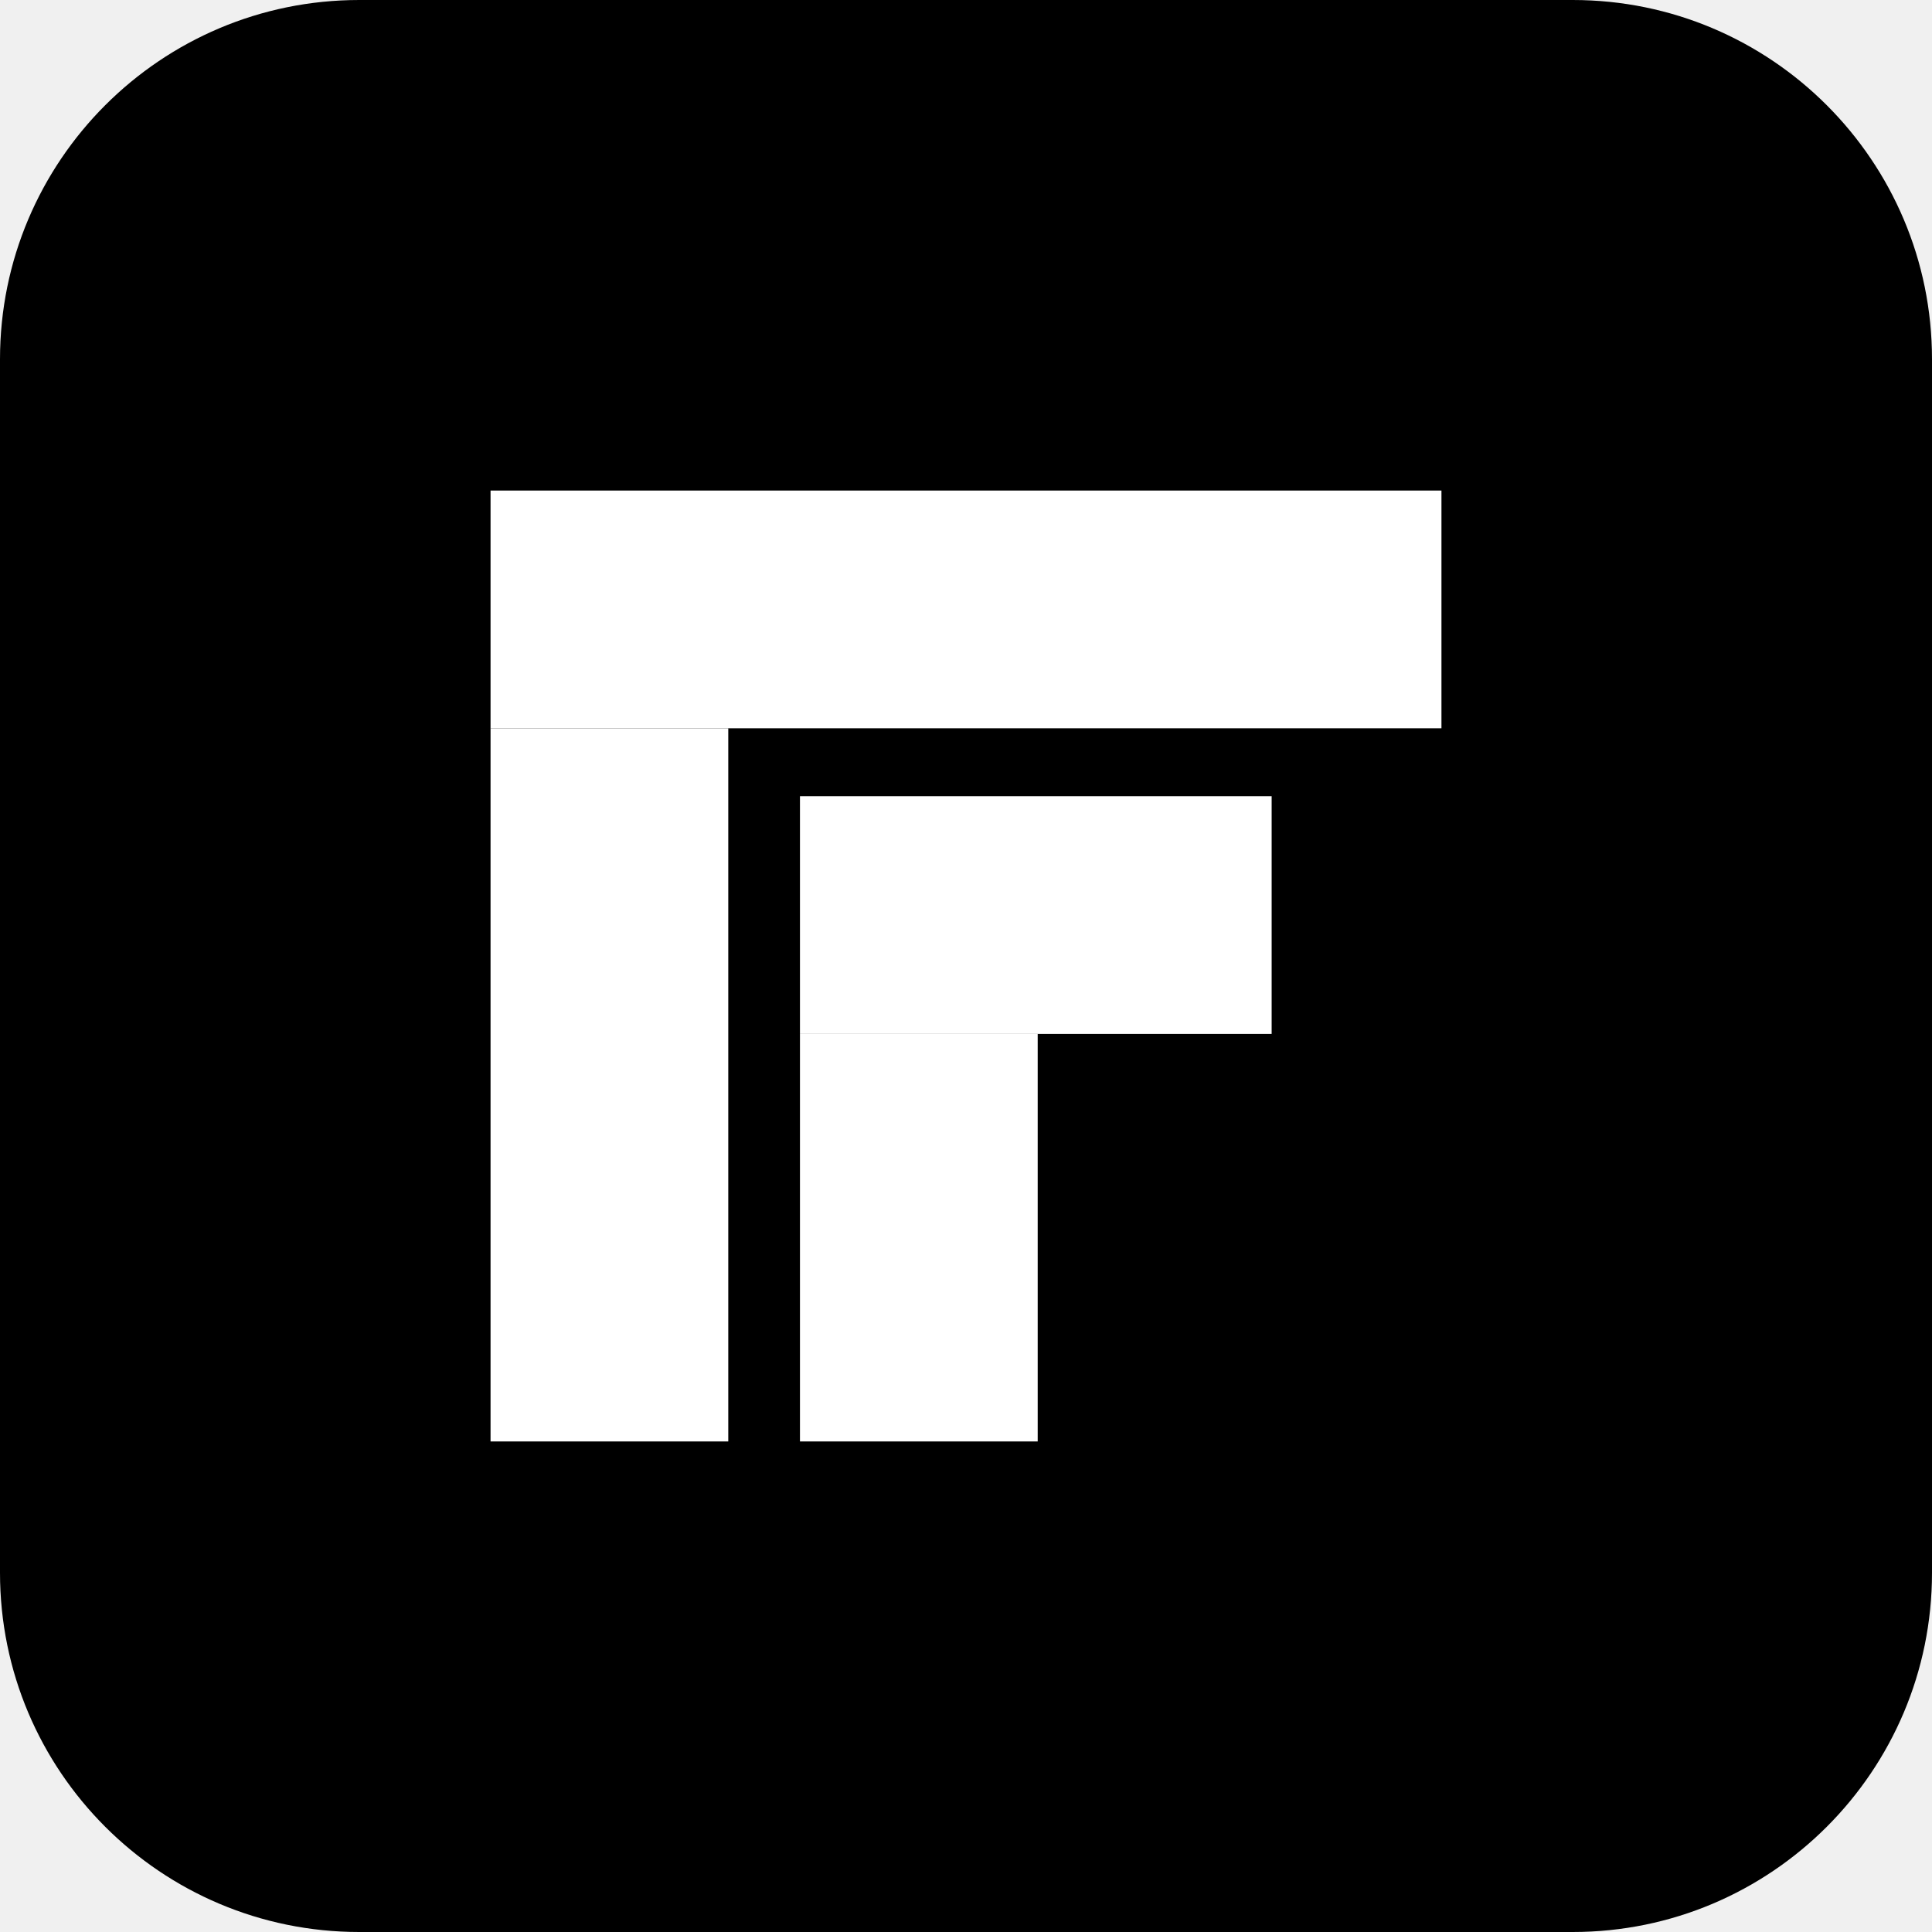
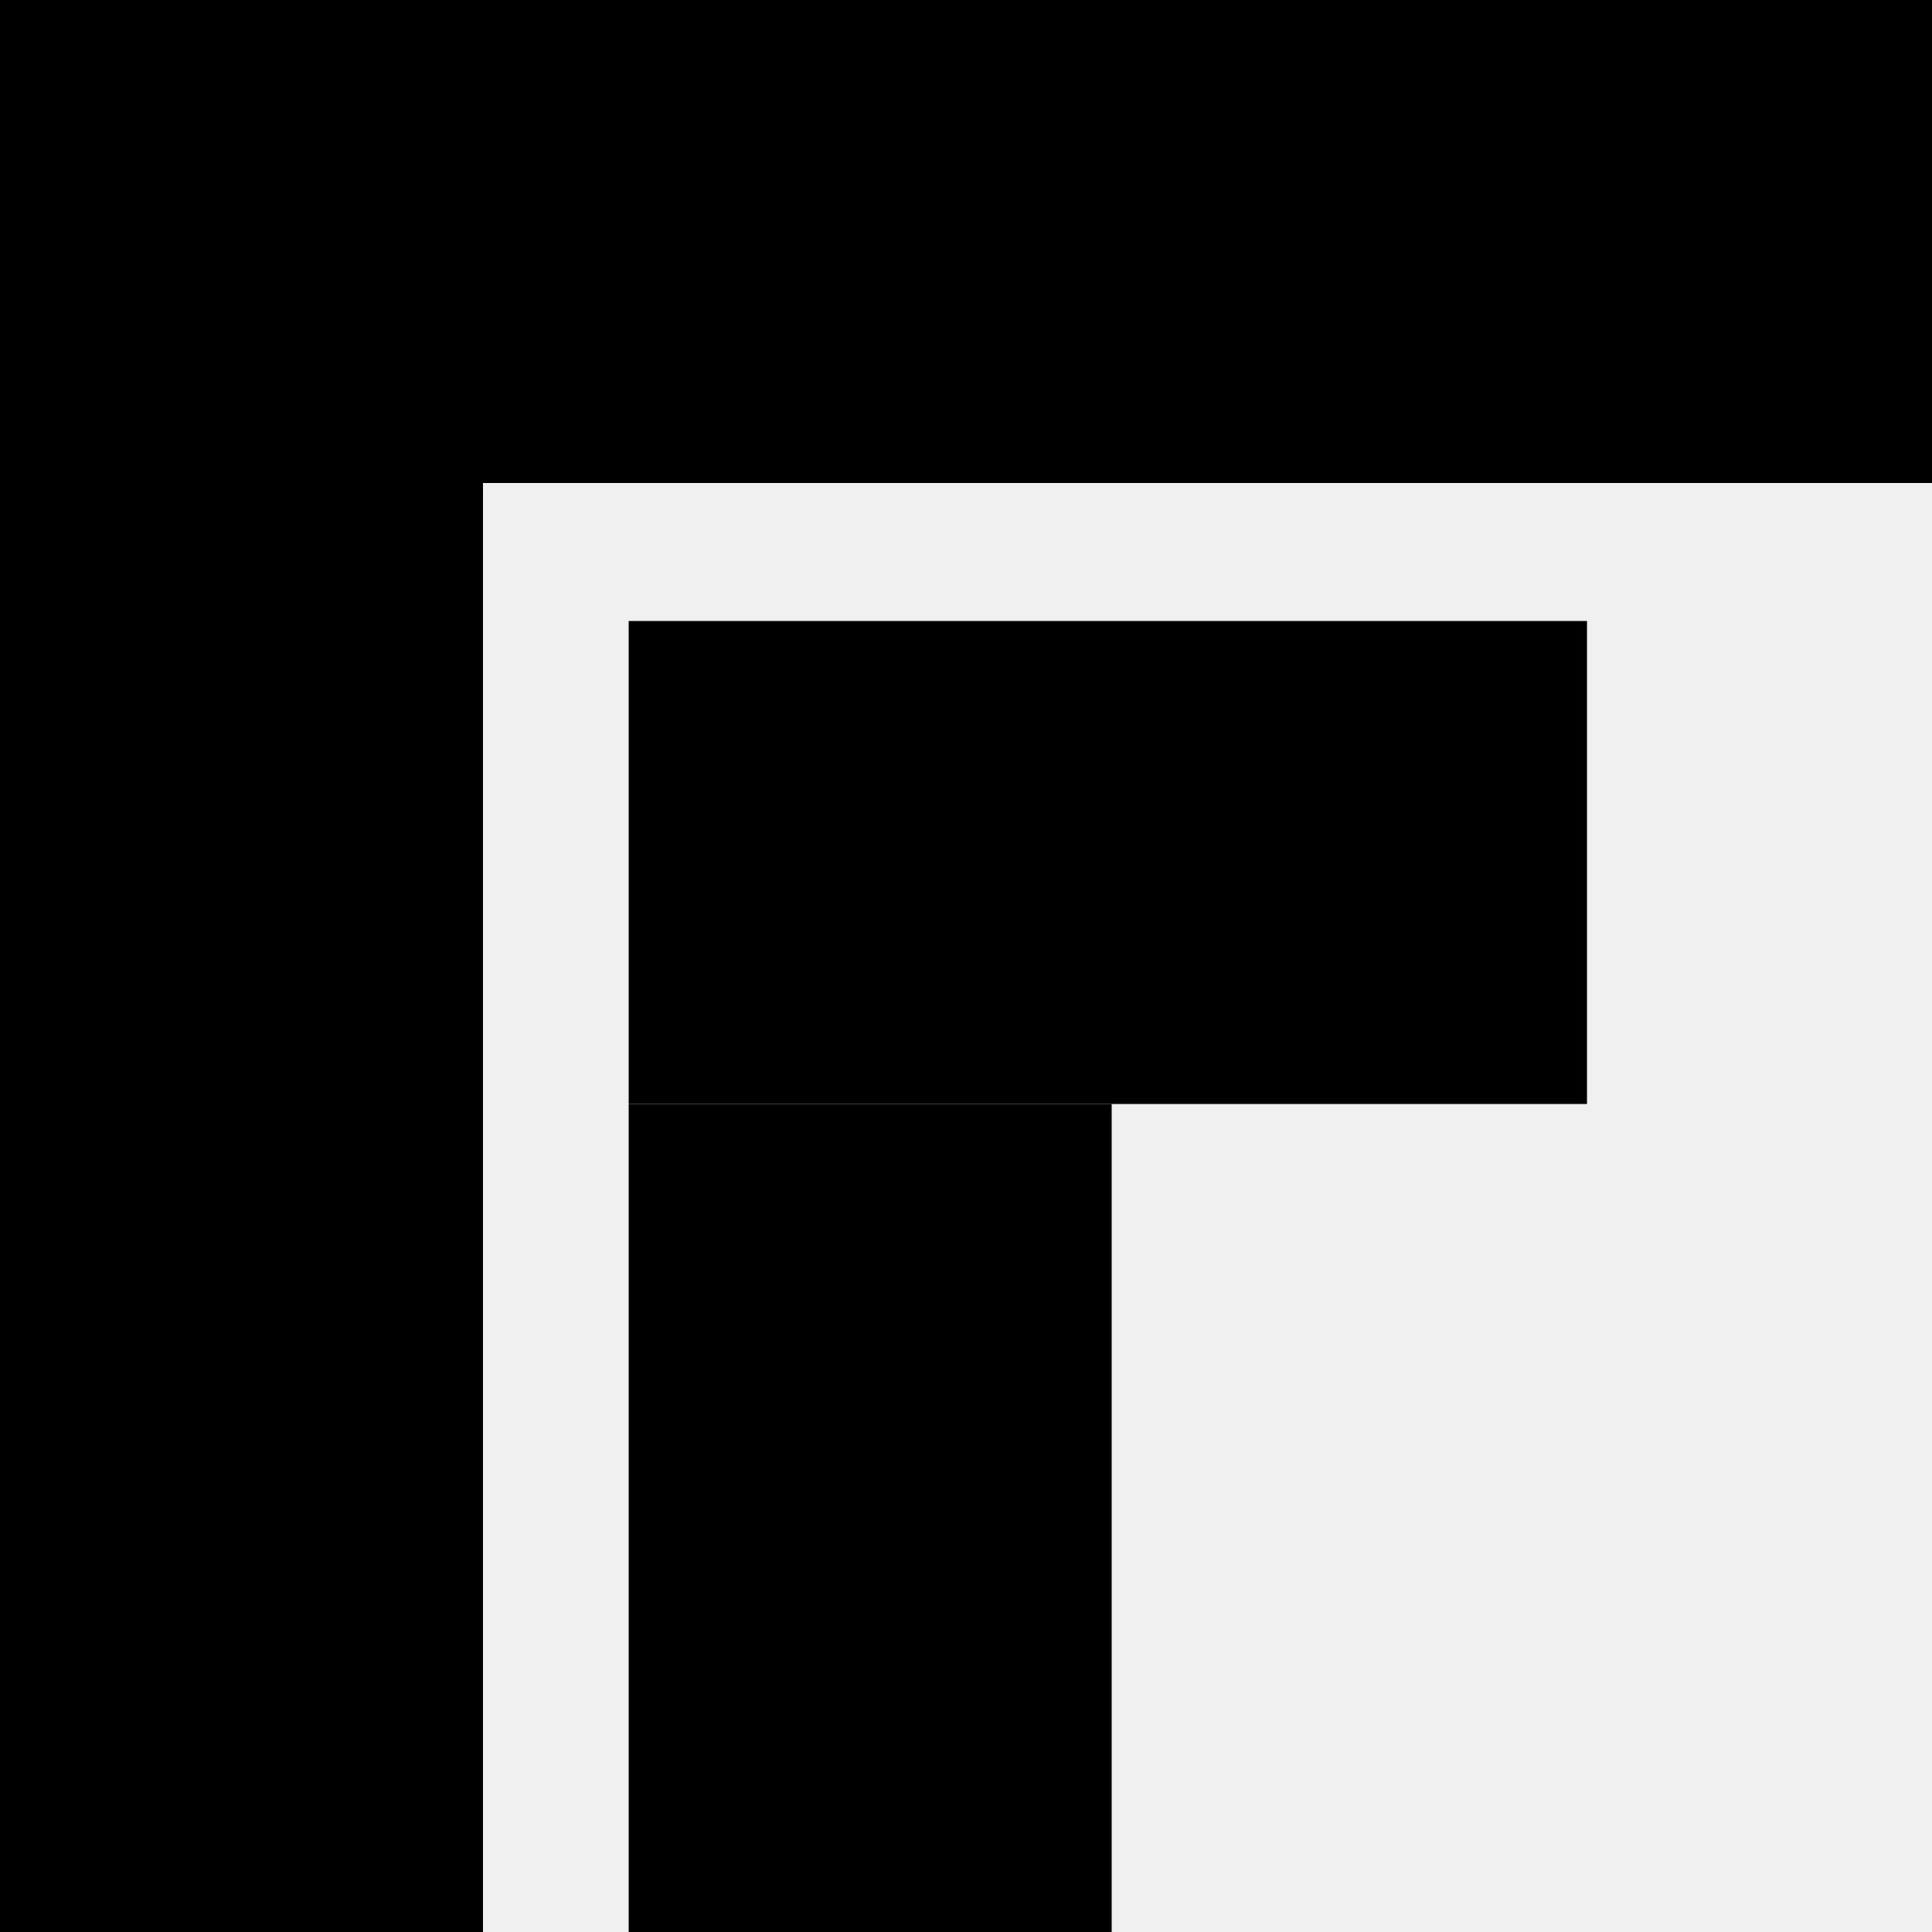
- <svg xmlns="http://www.w3.org/2000/svg" width="512" height="512" viewBox="0 0 512 512">
-   <rect width="512" height="512" rx="95.2" fill="#000" />
-   <g fill="#fff">
-     <rect x="130" y="130" width="252" height="63" />
-     <rect x="130" y="193" width="63" height="189" />
-     <rect x="212" y="211" width="125" height="63" />
-     <rect x="212" y="274" width="63" height="108" />
-   </g>
+ <svg xmlns="http://www.w3.org/2000/svg" width="252" height="252" viewBox="130 130 252 252" fill="#000" role="img" aria-label="Freebuff">
+   <rect x="130" y="130" width="252" height="63" />
+   <rect x="130" y="193" width="63" height="189" />
+   <rect x="212" y="211" width="125" height="63" />
+   <rect x="212" y="274" width="63" height="108" />
</svg>
